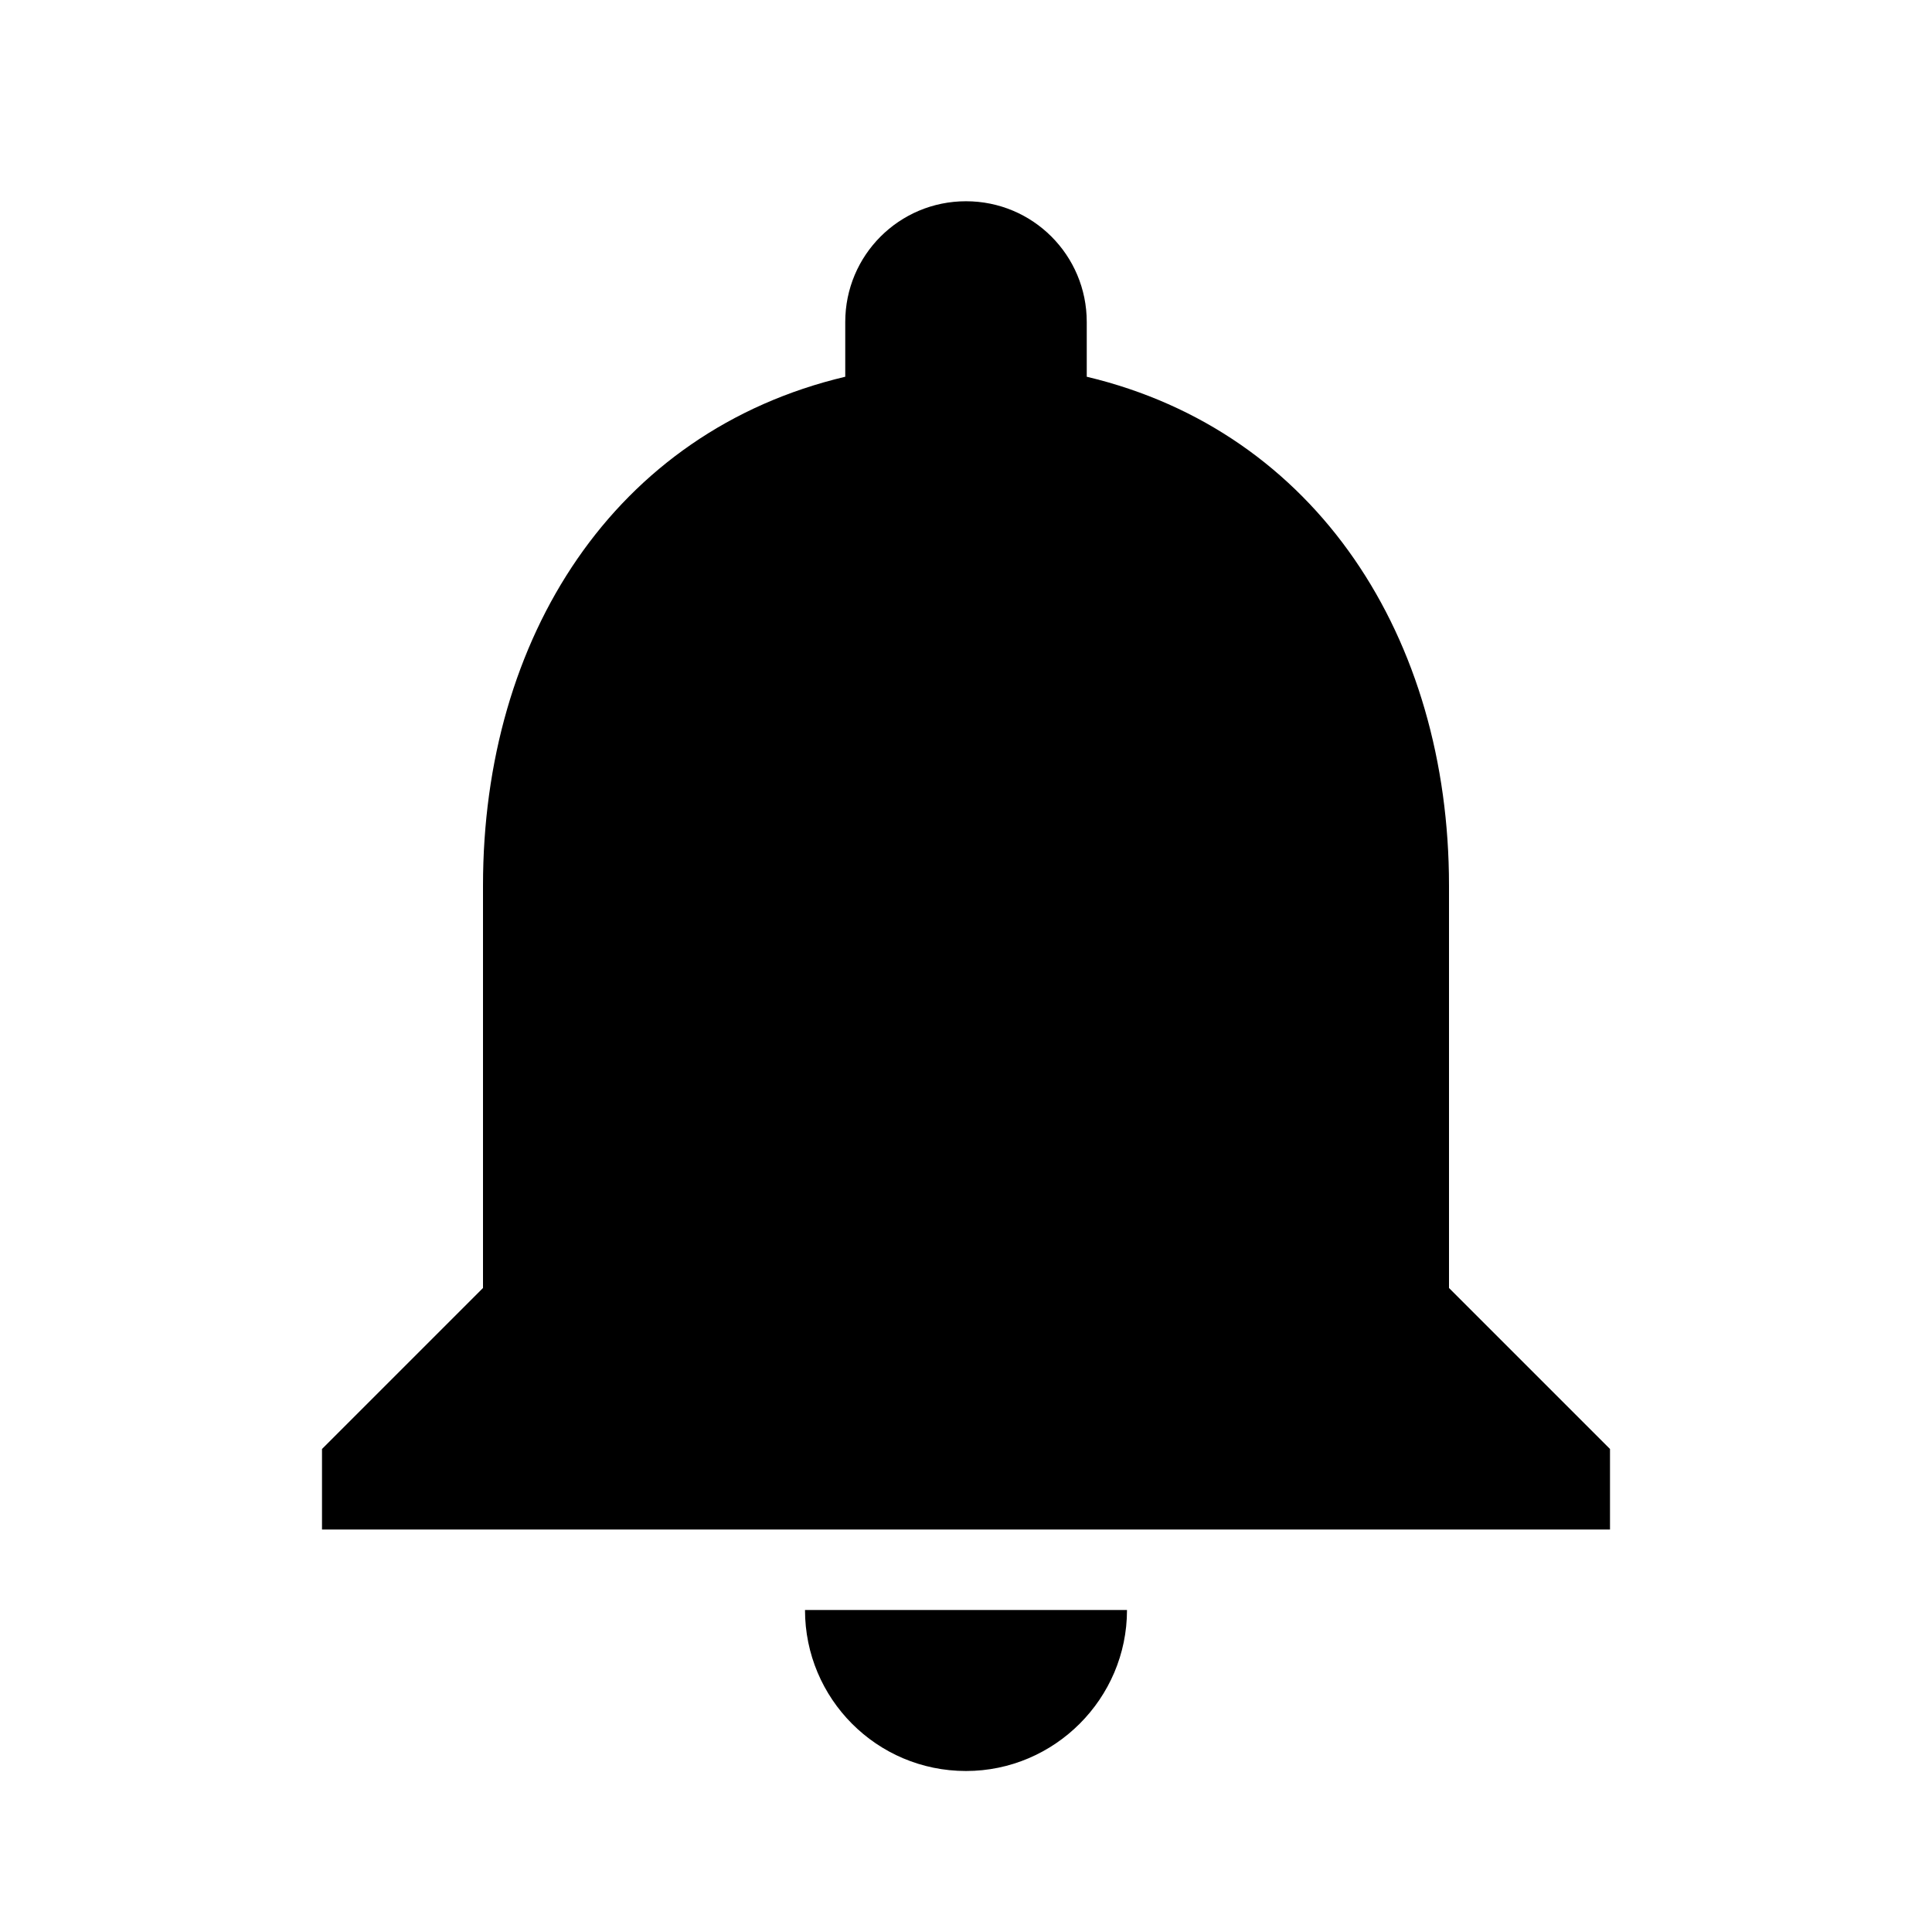
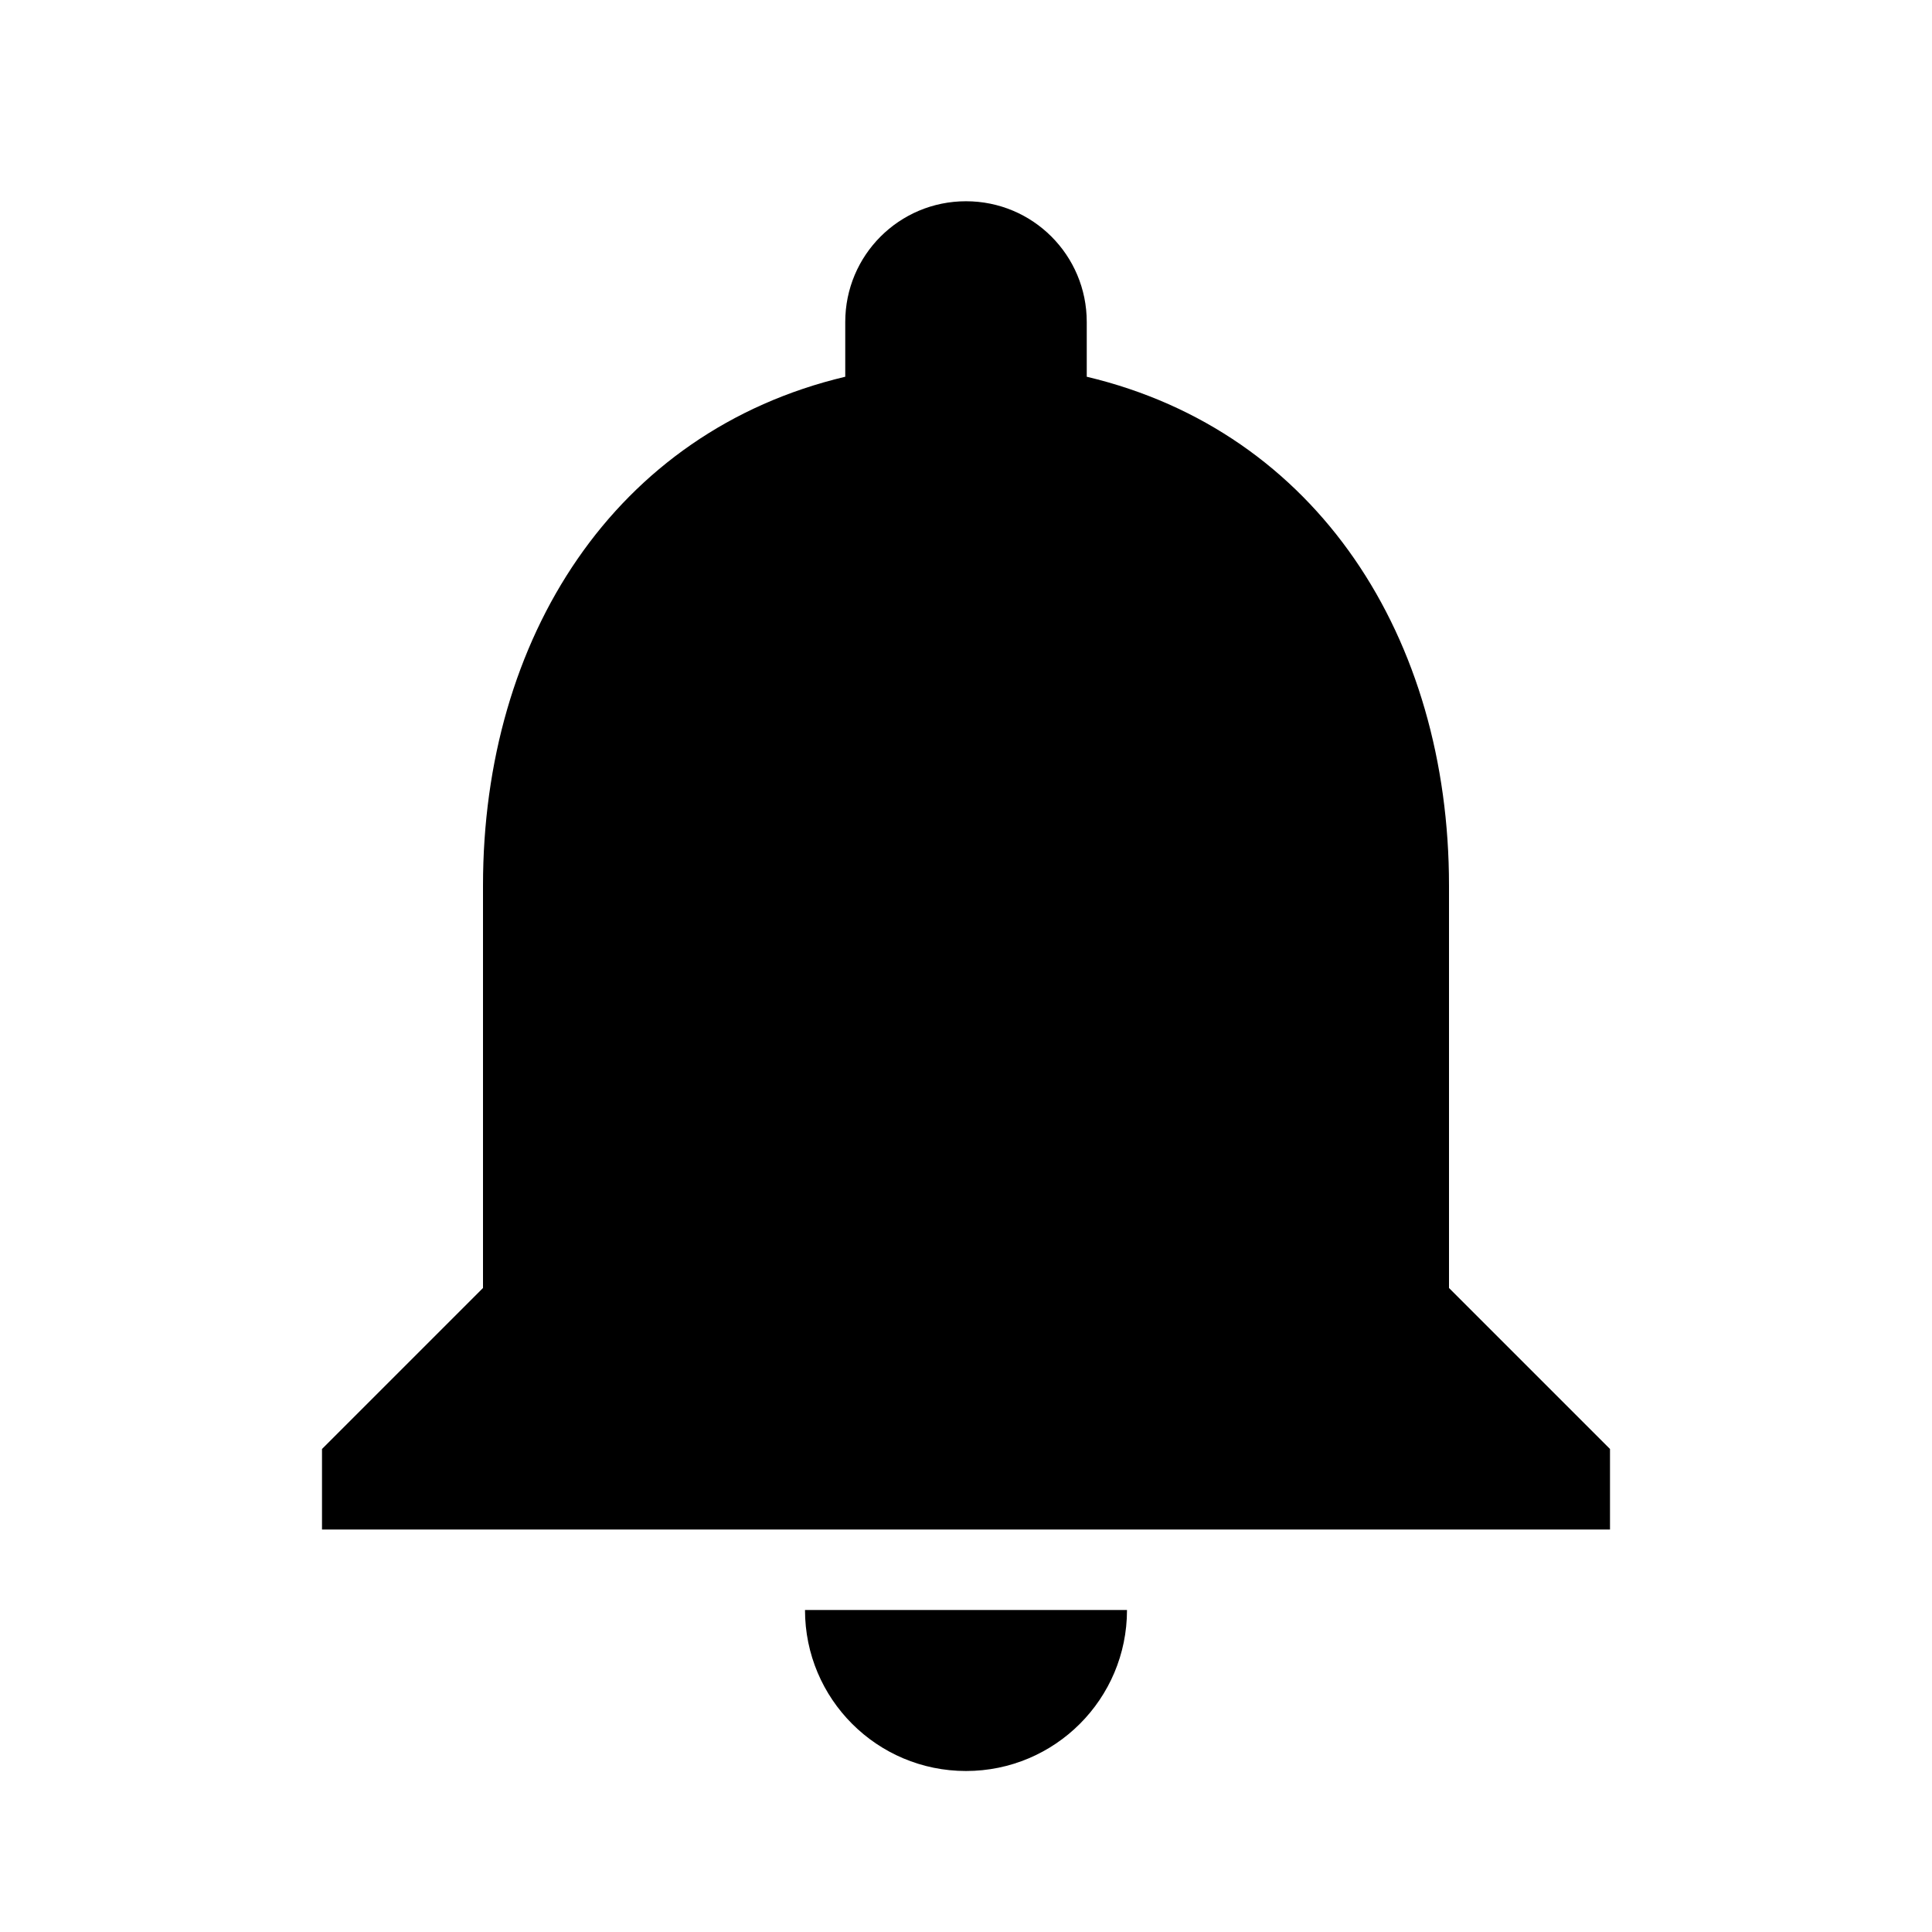
- <svg xmlns="http://www.w3.org/2000/svg" width="24" height="24" viewBox="0 0 24 24">
-   <path d="M12 22c1.1 0 2-.9 2-2h-4c0 1.1.89 2 2 2zm6-6v-5c0-3.07-1.64-5.64-4.5-6.32V4c0-.83-.67-1.5-1.5-1.5s-1.5.67-1.5 1.5v.68C7.63 5.36 6 7.92 6 11v5l-2 2v1h16v-1l-2-2z" />
+ <svg xmlns="http://www.w3.org/2000/svg" width="48" height="48" viewBox="0 0 48 48">
+   <path d="M24 44c2.21 0 4-1.79 4-4h-8c0 2.21 1.79 4 4 4zm12-12V22c0-6.15-3.27-11.28-9-12.64V8c0-1.66-1.34-3-3-3s-3 1.34-3 3v1.36c-5.73 1.36-9 6.49-9 12.64v10l-4 4v2h32v-2l-4-4z" />
</svg>
